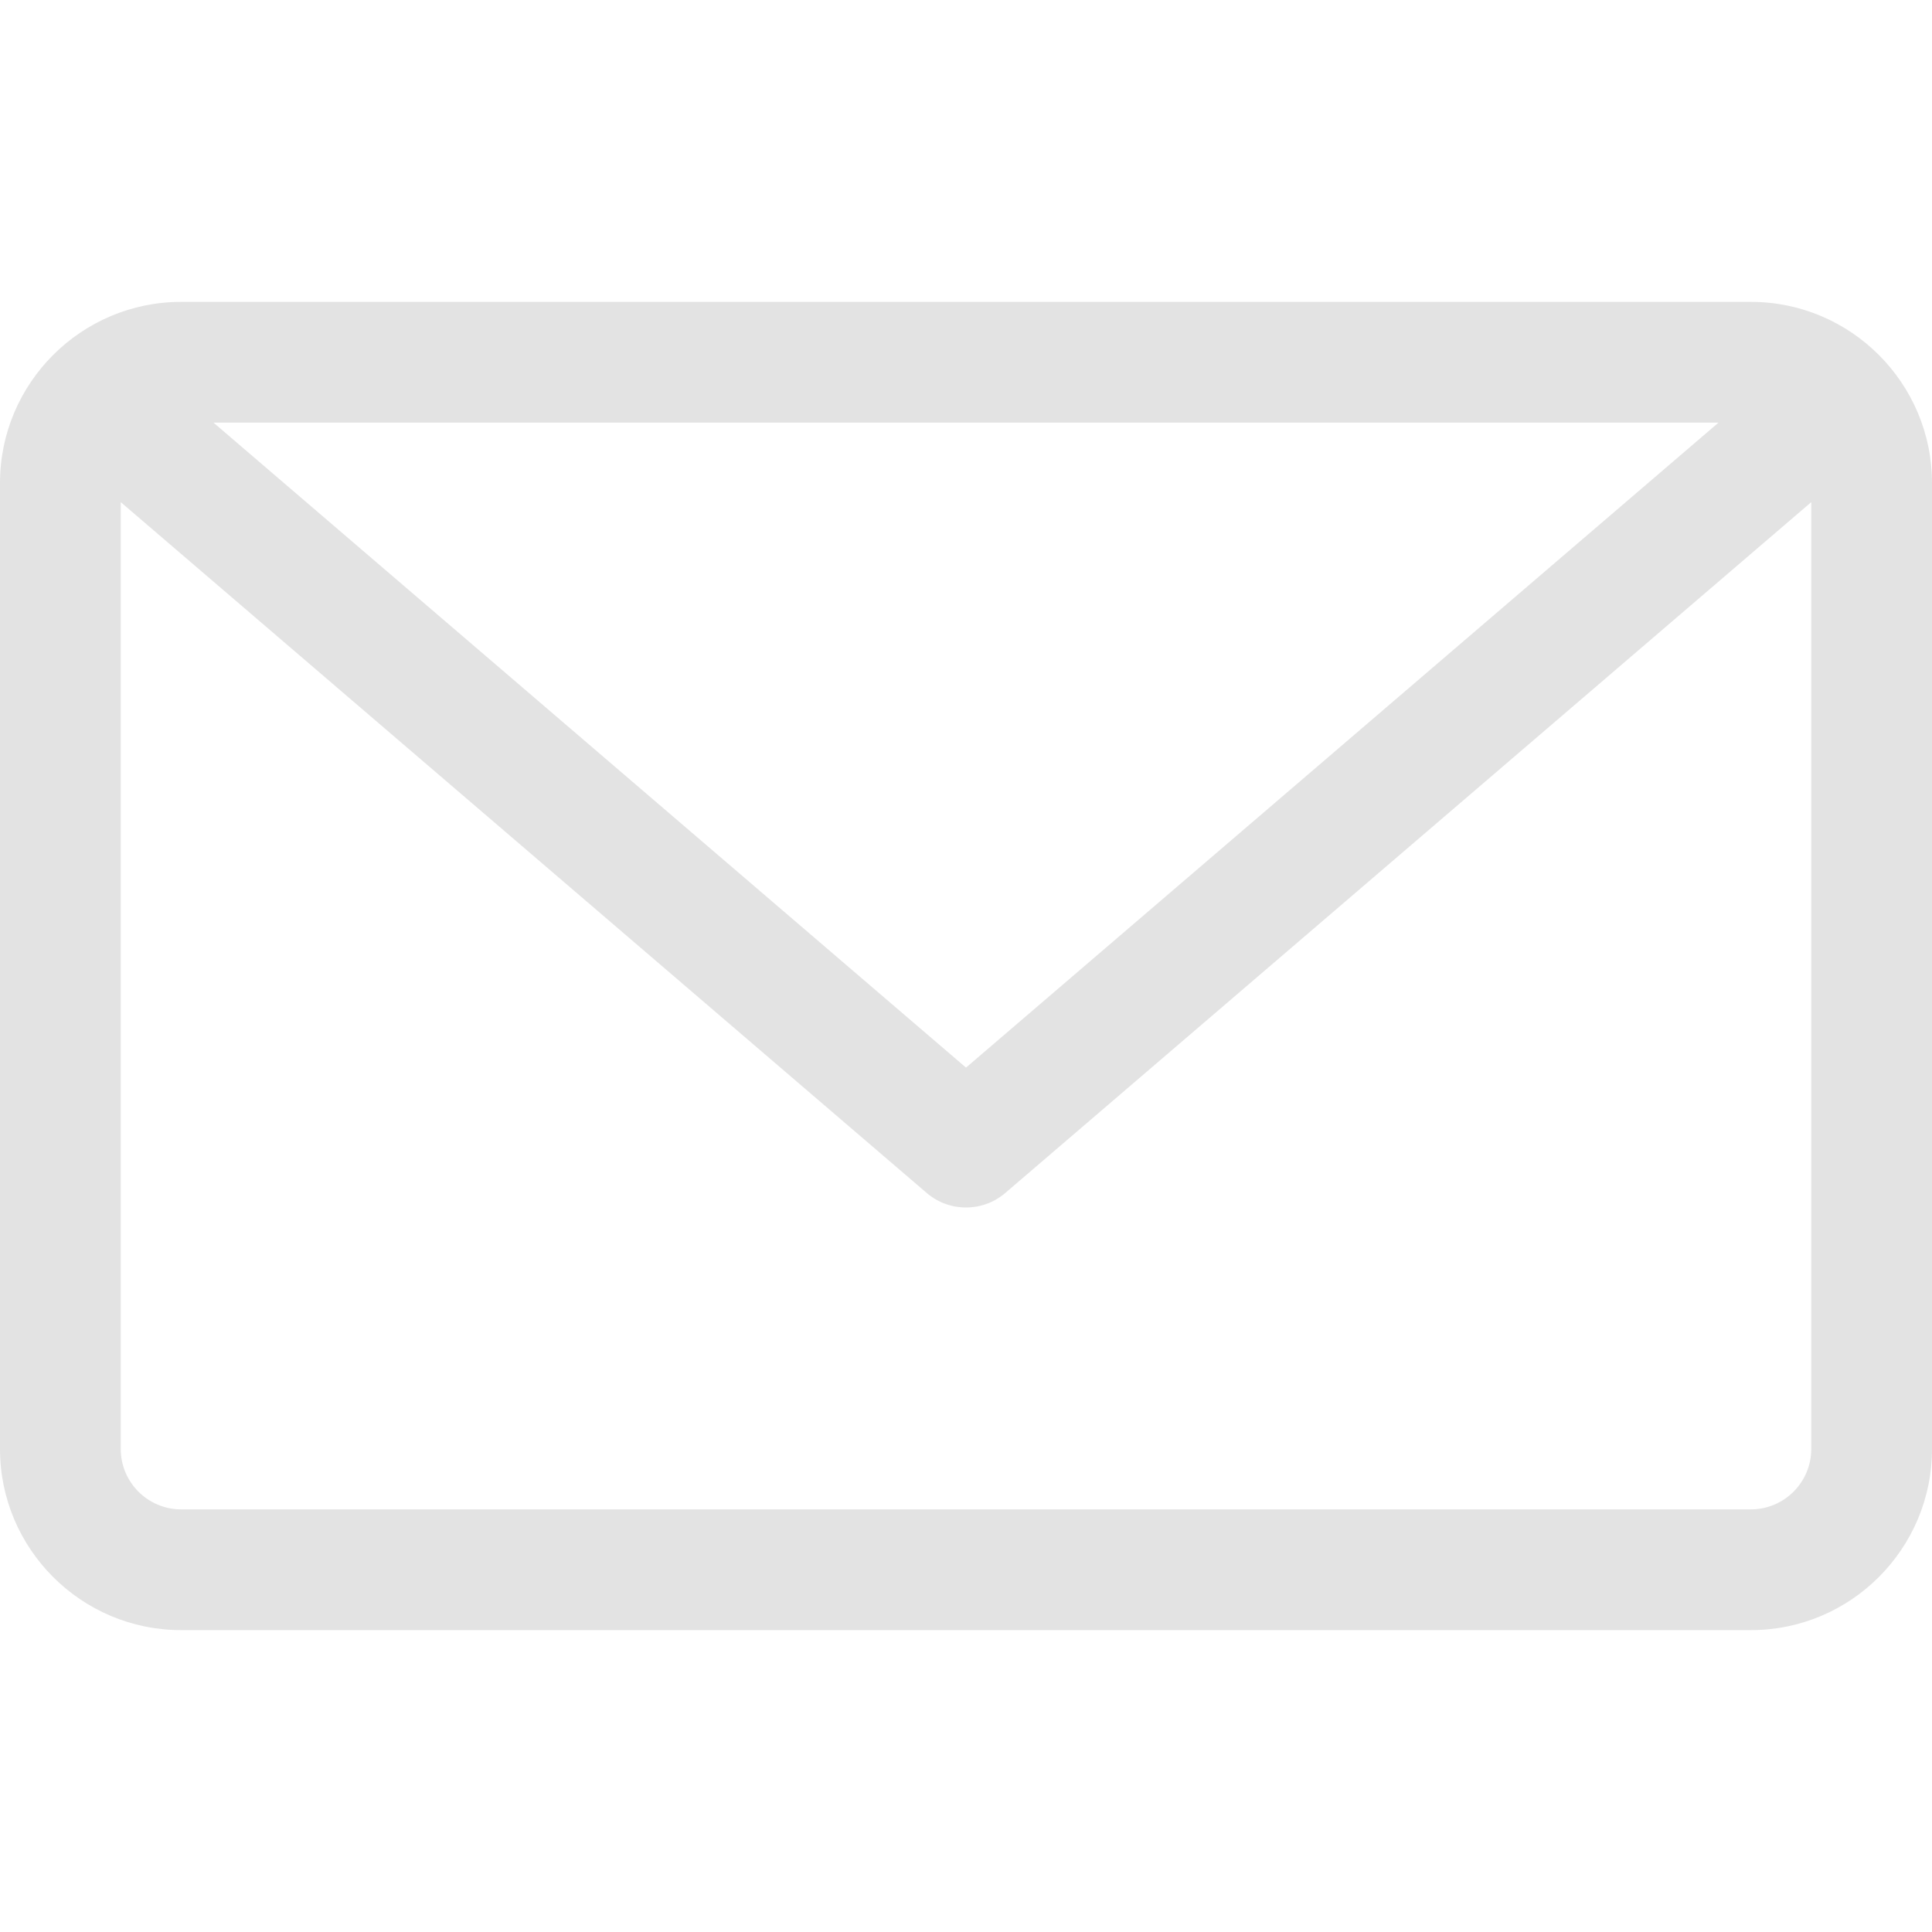
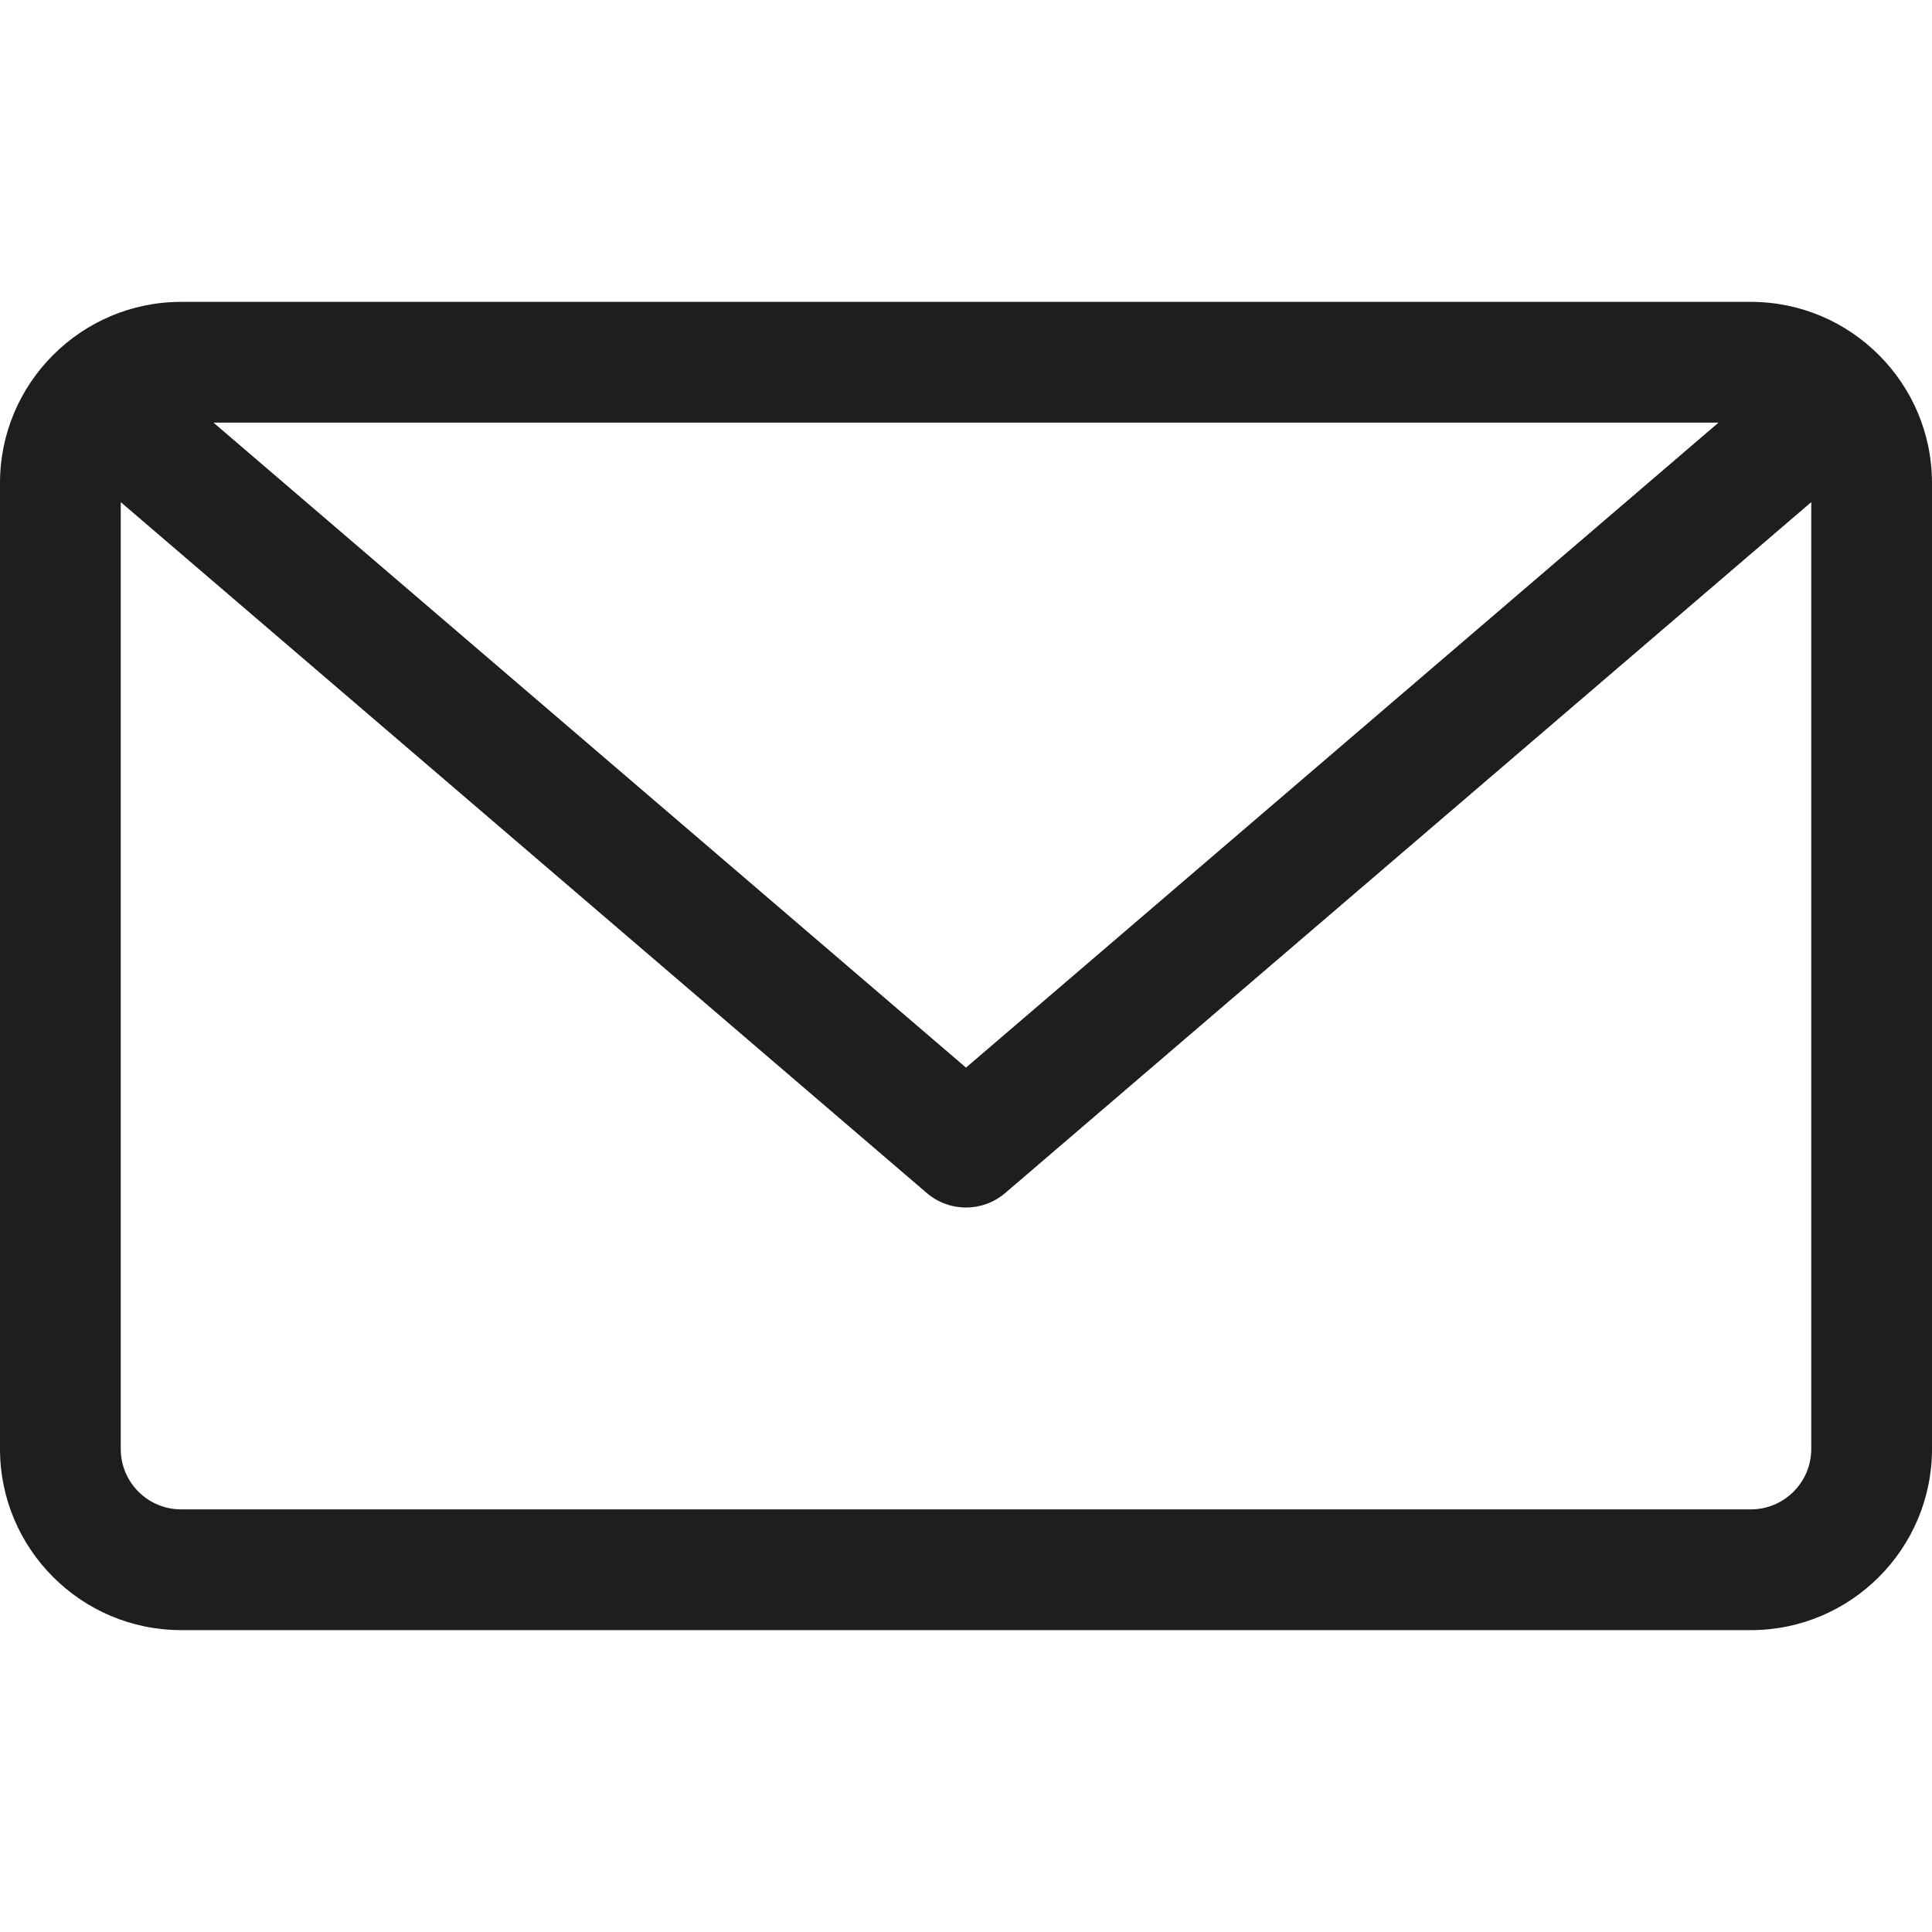
- <svg xmlns="http://www.w3.org/2000/svg" fill="#e3e3e3" width="800px" height="800px" viewBox="0 -5 32 32" preserveAspectRatio="xMidYMid">
+ <svg xmlns="http://www.w3.org/2000/svg" fill="#1e1e1e" width="800px" height="800px" viewBox="0 -5 32 32" preserveAspectRatio="xMidYMid">
  <path d="M29.000,22.000 L3.000,22.000 C1.346,22.000 -0.000,20.654 -0.000,19.000 L-0.000,3.000 C-0.000,1.346 1.346,-0.000 3.000,-0.000 L29.000,-0.000 C30.654,-0.000 32.000,1.346 32.000,3.000 L32.000,19.000 C32.000,20.654 30.654,22.000 29.000,22.000 ZM3.000,20.000 L29.000,20.000 C29.551,20.000 30.000,19.552 30.000,19.000 L30.000,3.317 L16.651,14.759 C16.463,14.920 16.232,15.000 16.000,15.000 C15.768,15.000 15.537,14.920 15.349,14.759 L2.000,3.317 L2.000,19.000 C2.000,19.552 2.449,20.000 3.000,20.000 ZM28.464,2.000 L3.536,2.000 L16.000,12.683 L28.464,2.000 Z" />
</svg>
